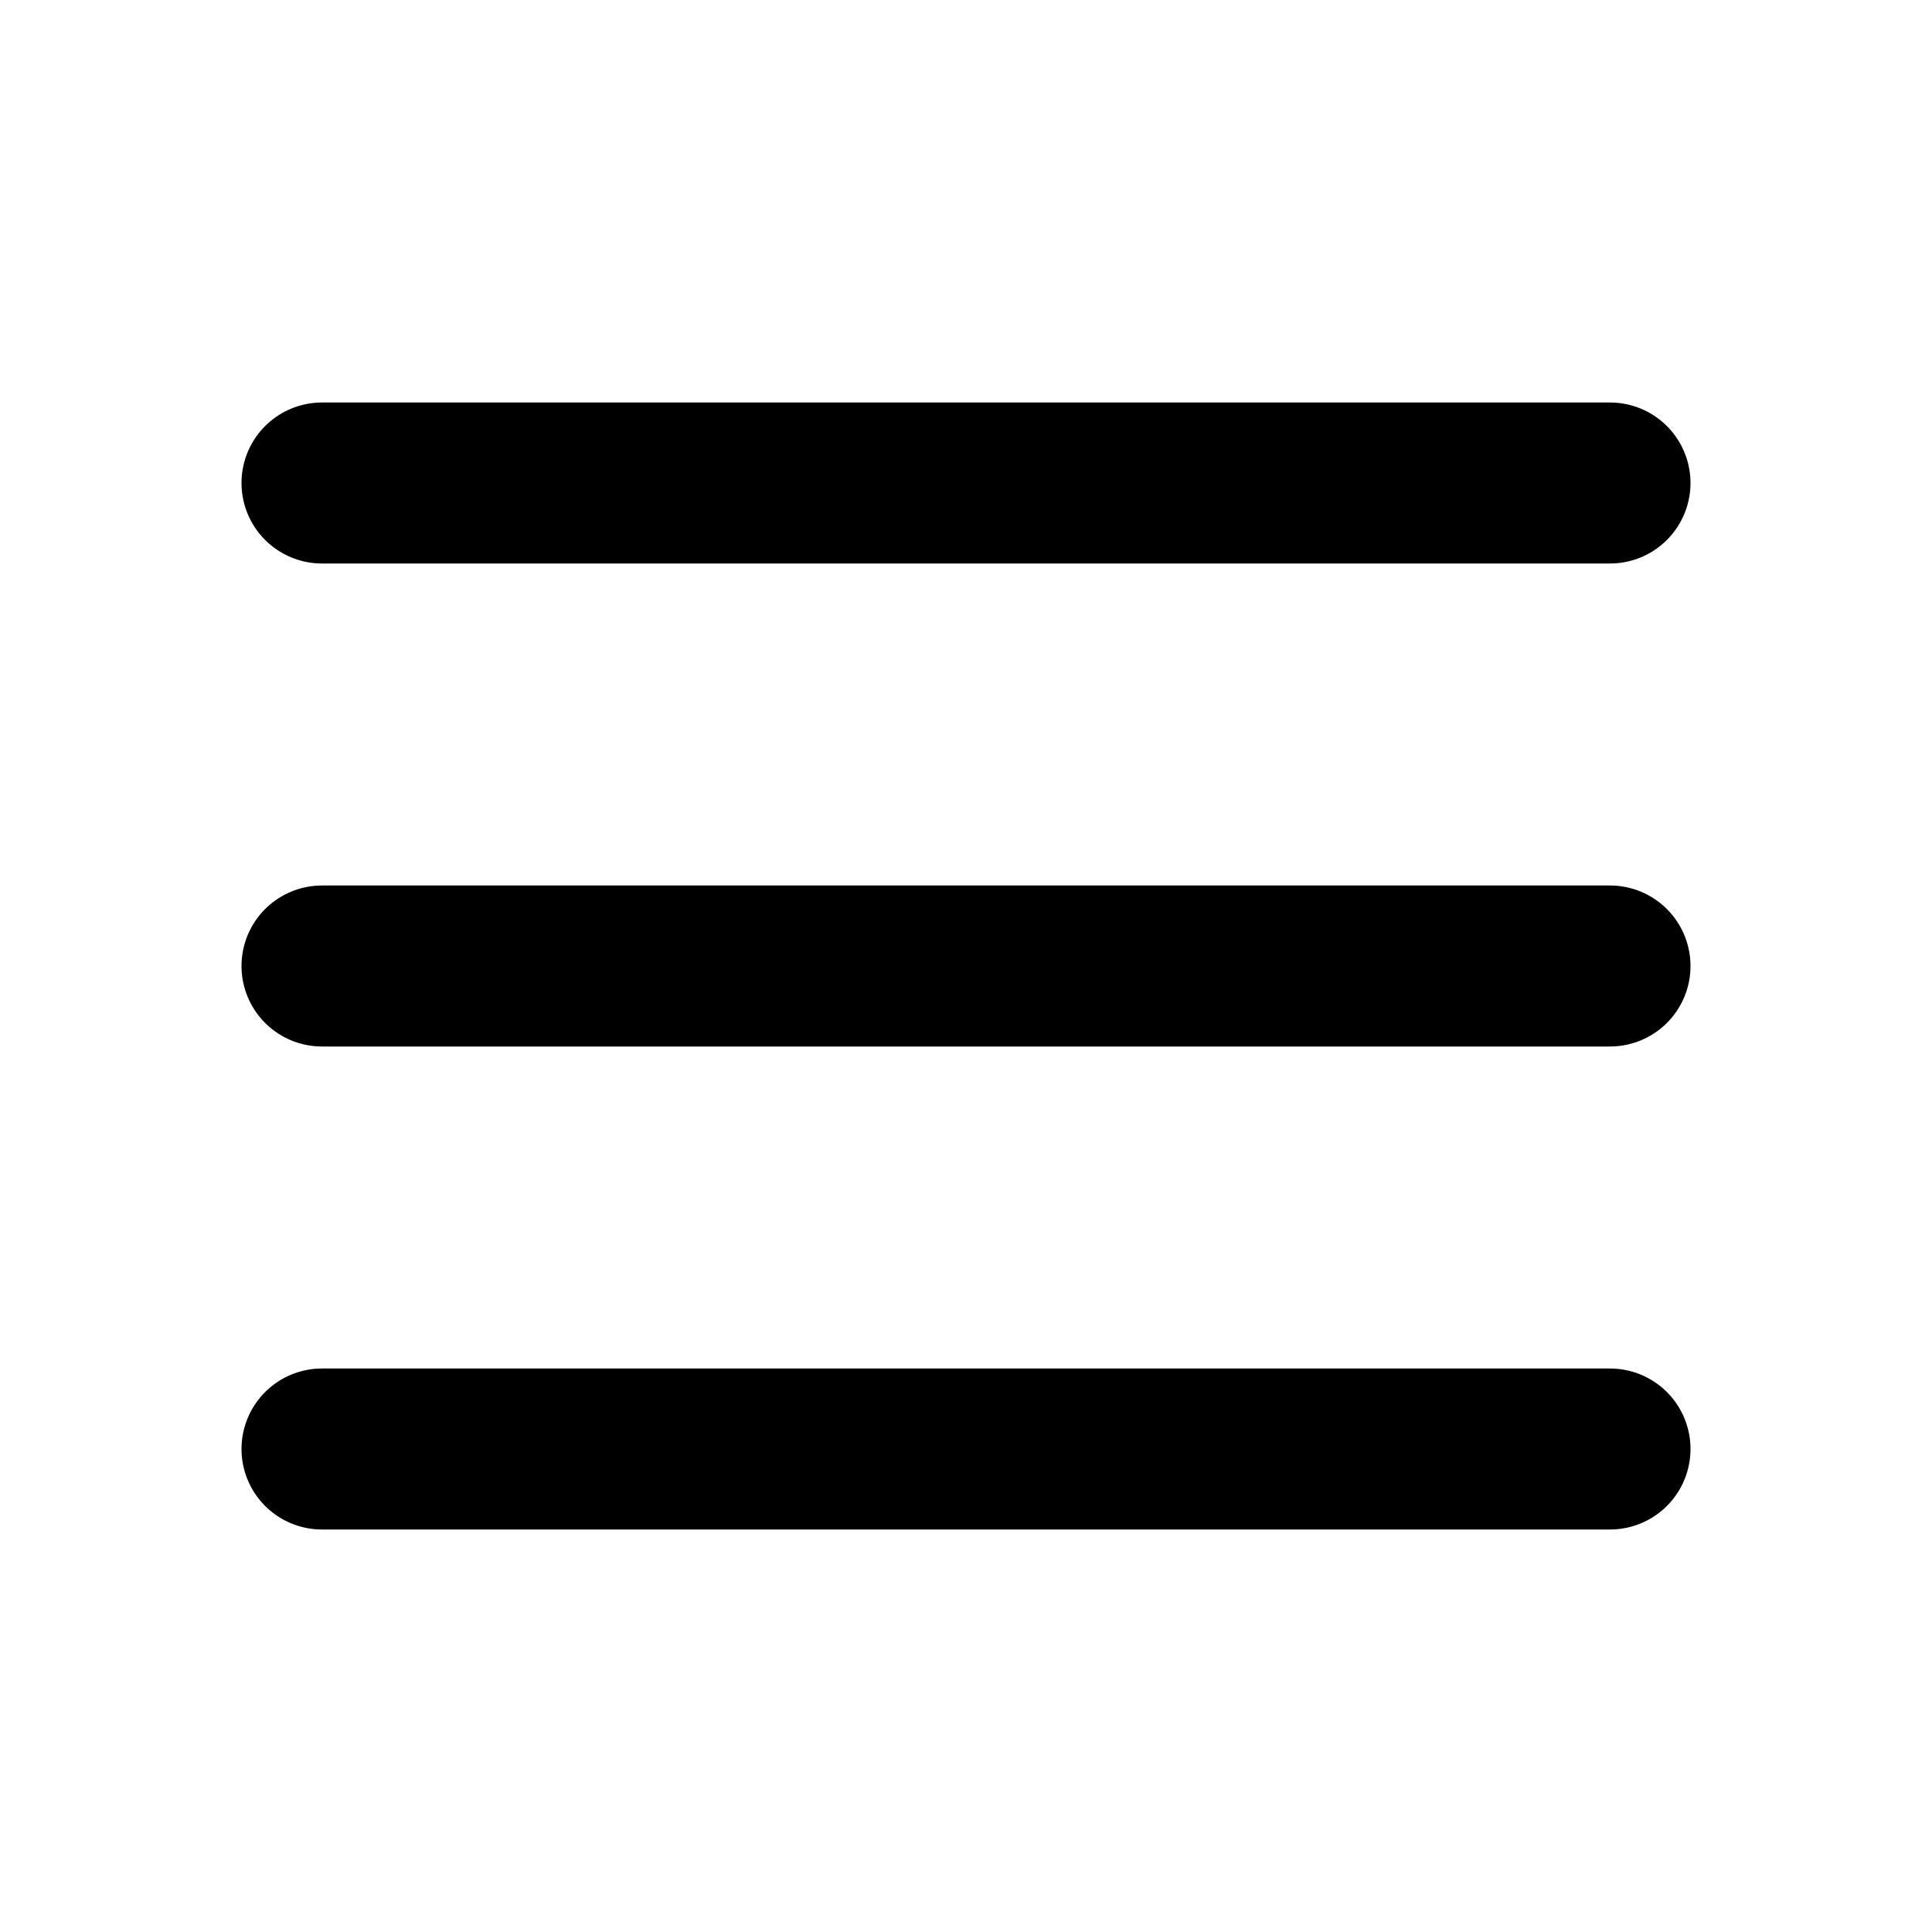
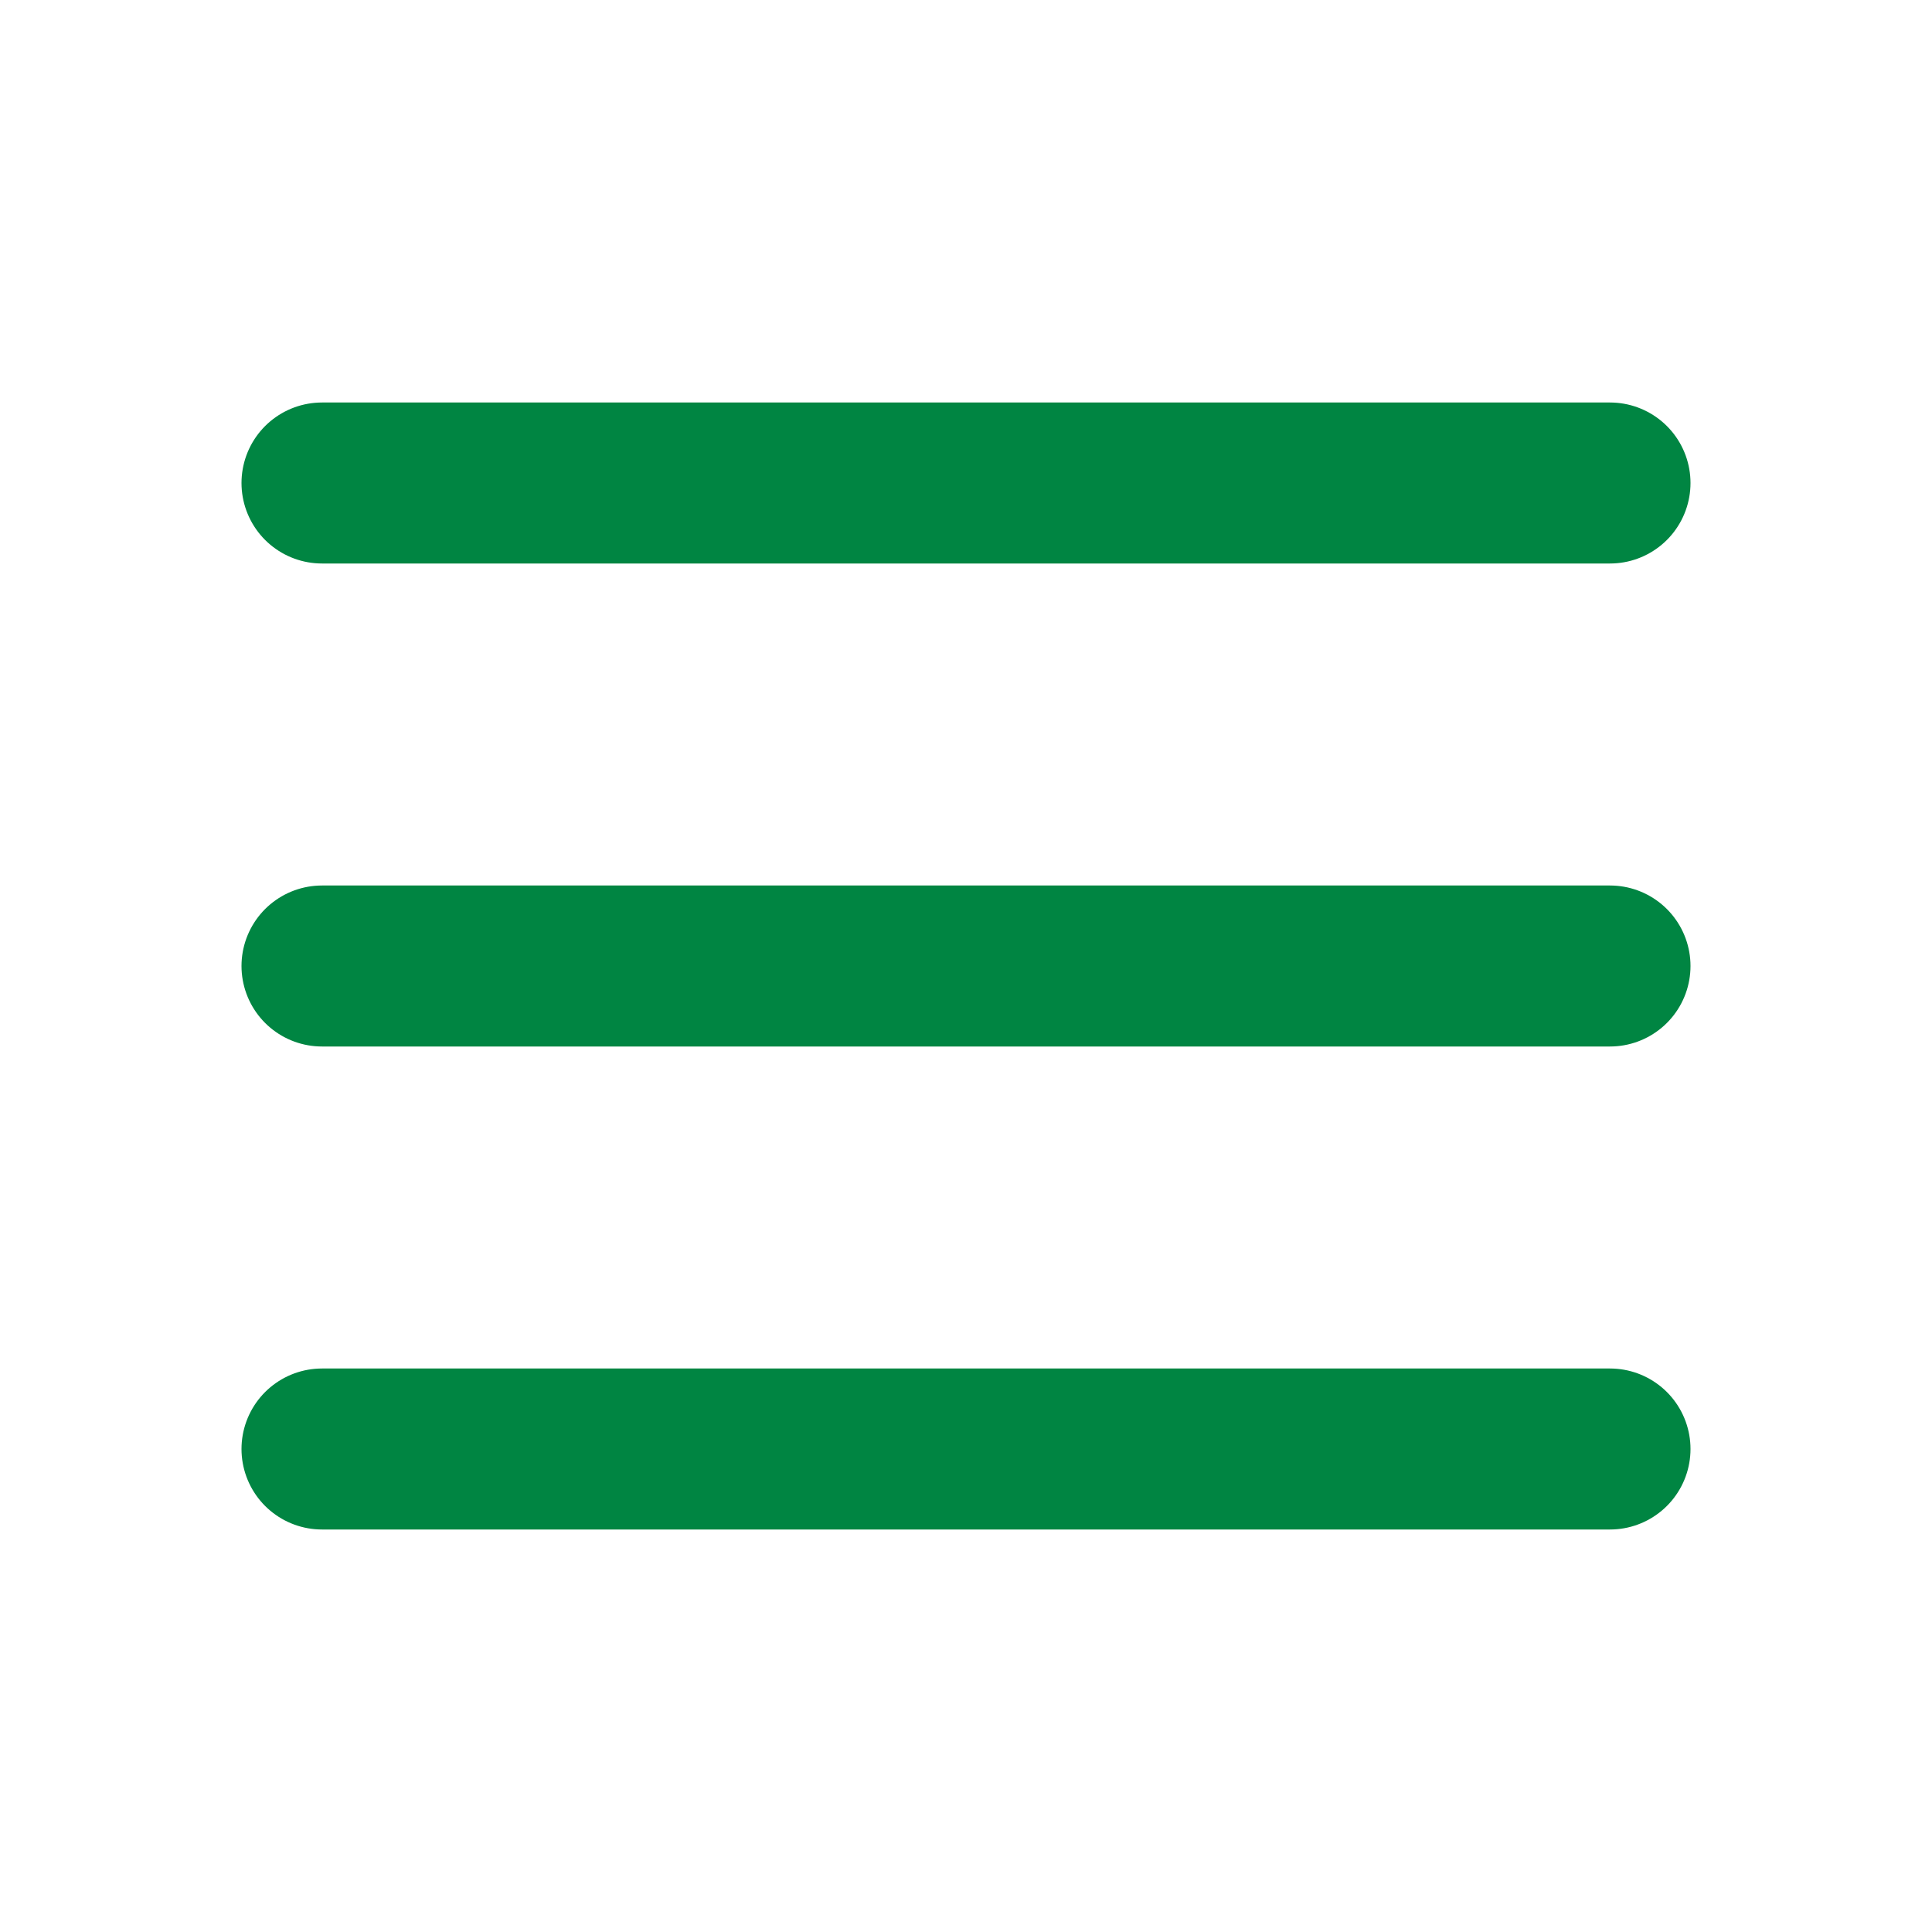
- <svg xmlns="http://www.w3.org/2000/svg" width="800px" height="800px" viewBox="0 0 24 24" fill="none">
-   <path stroke="#000000" stroke-linecap="round" stroke-linejoin="round" stroke-width="2" d="M4 6H20M4 12H20M4 18H20" />
+ <svg xmlns="http://www.w3.org/2000/svg" width="800px" height="800px" viewBox="0 0 24 24" fill="#008542">
+   <path stroke="#008542" stroke-linecap="round" stroke-linejoin="round" stroke-width="2" d="M4 6H20M4 12H20M4 18H20" />
</svg>
